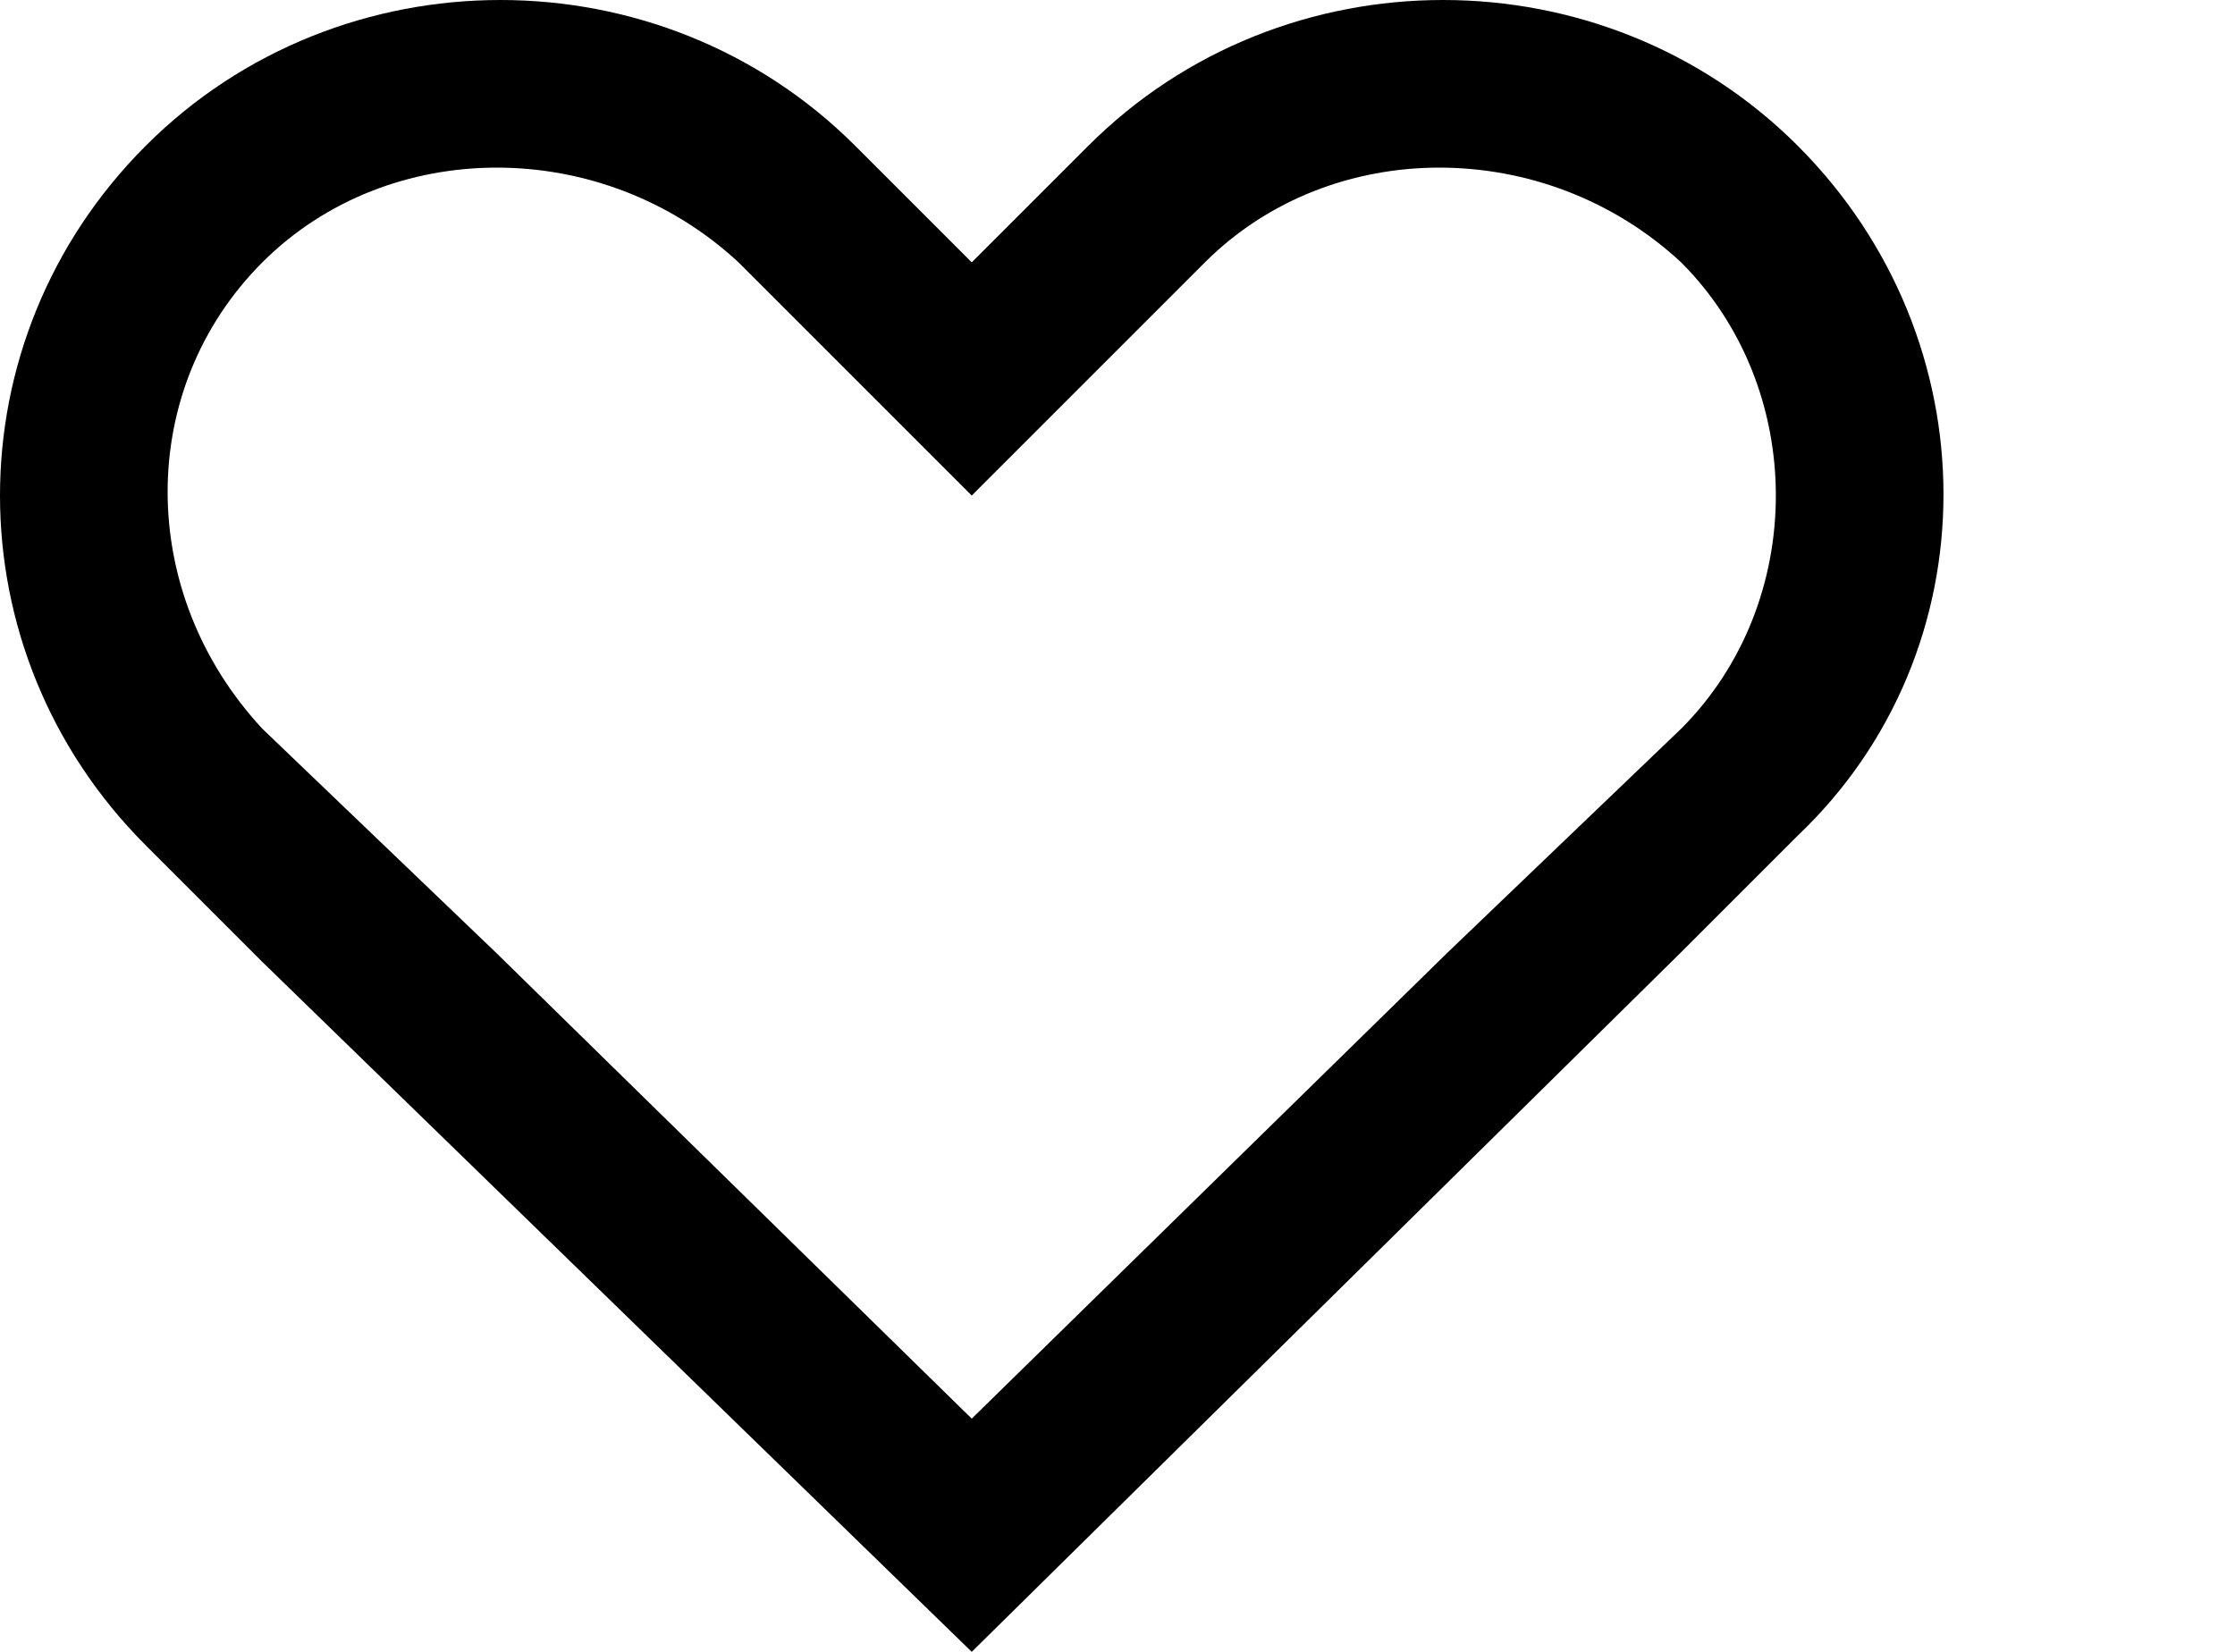
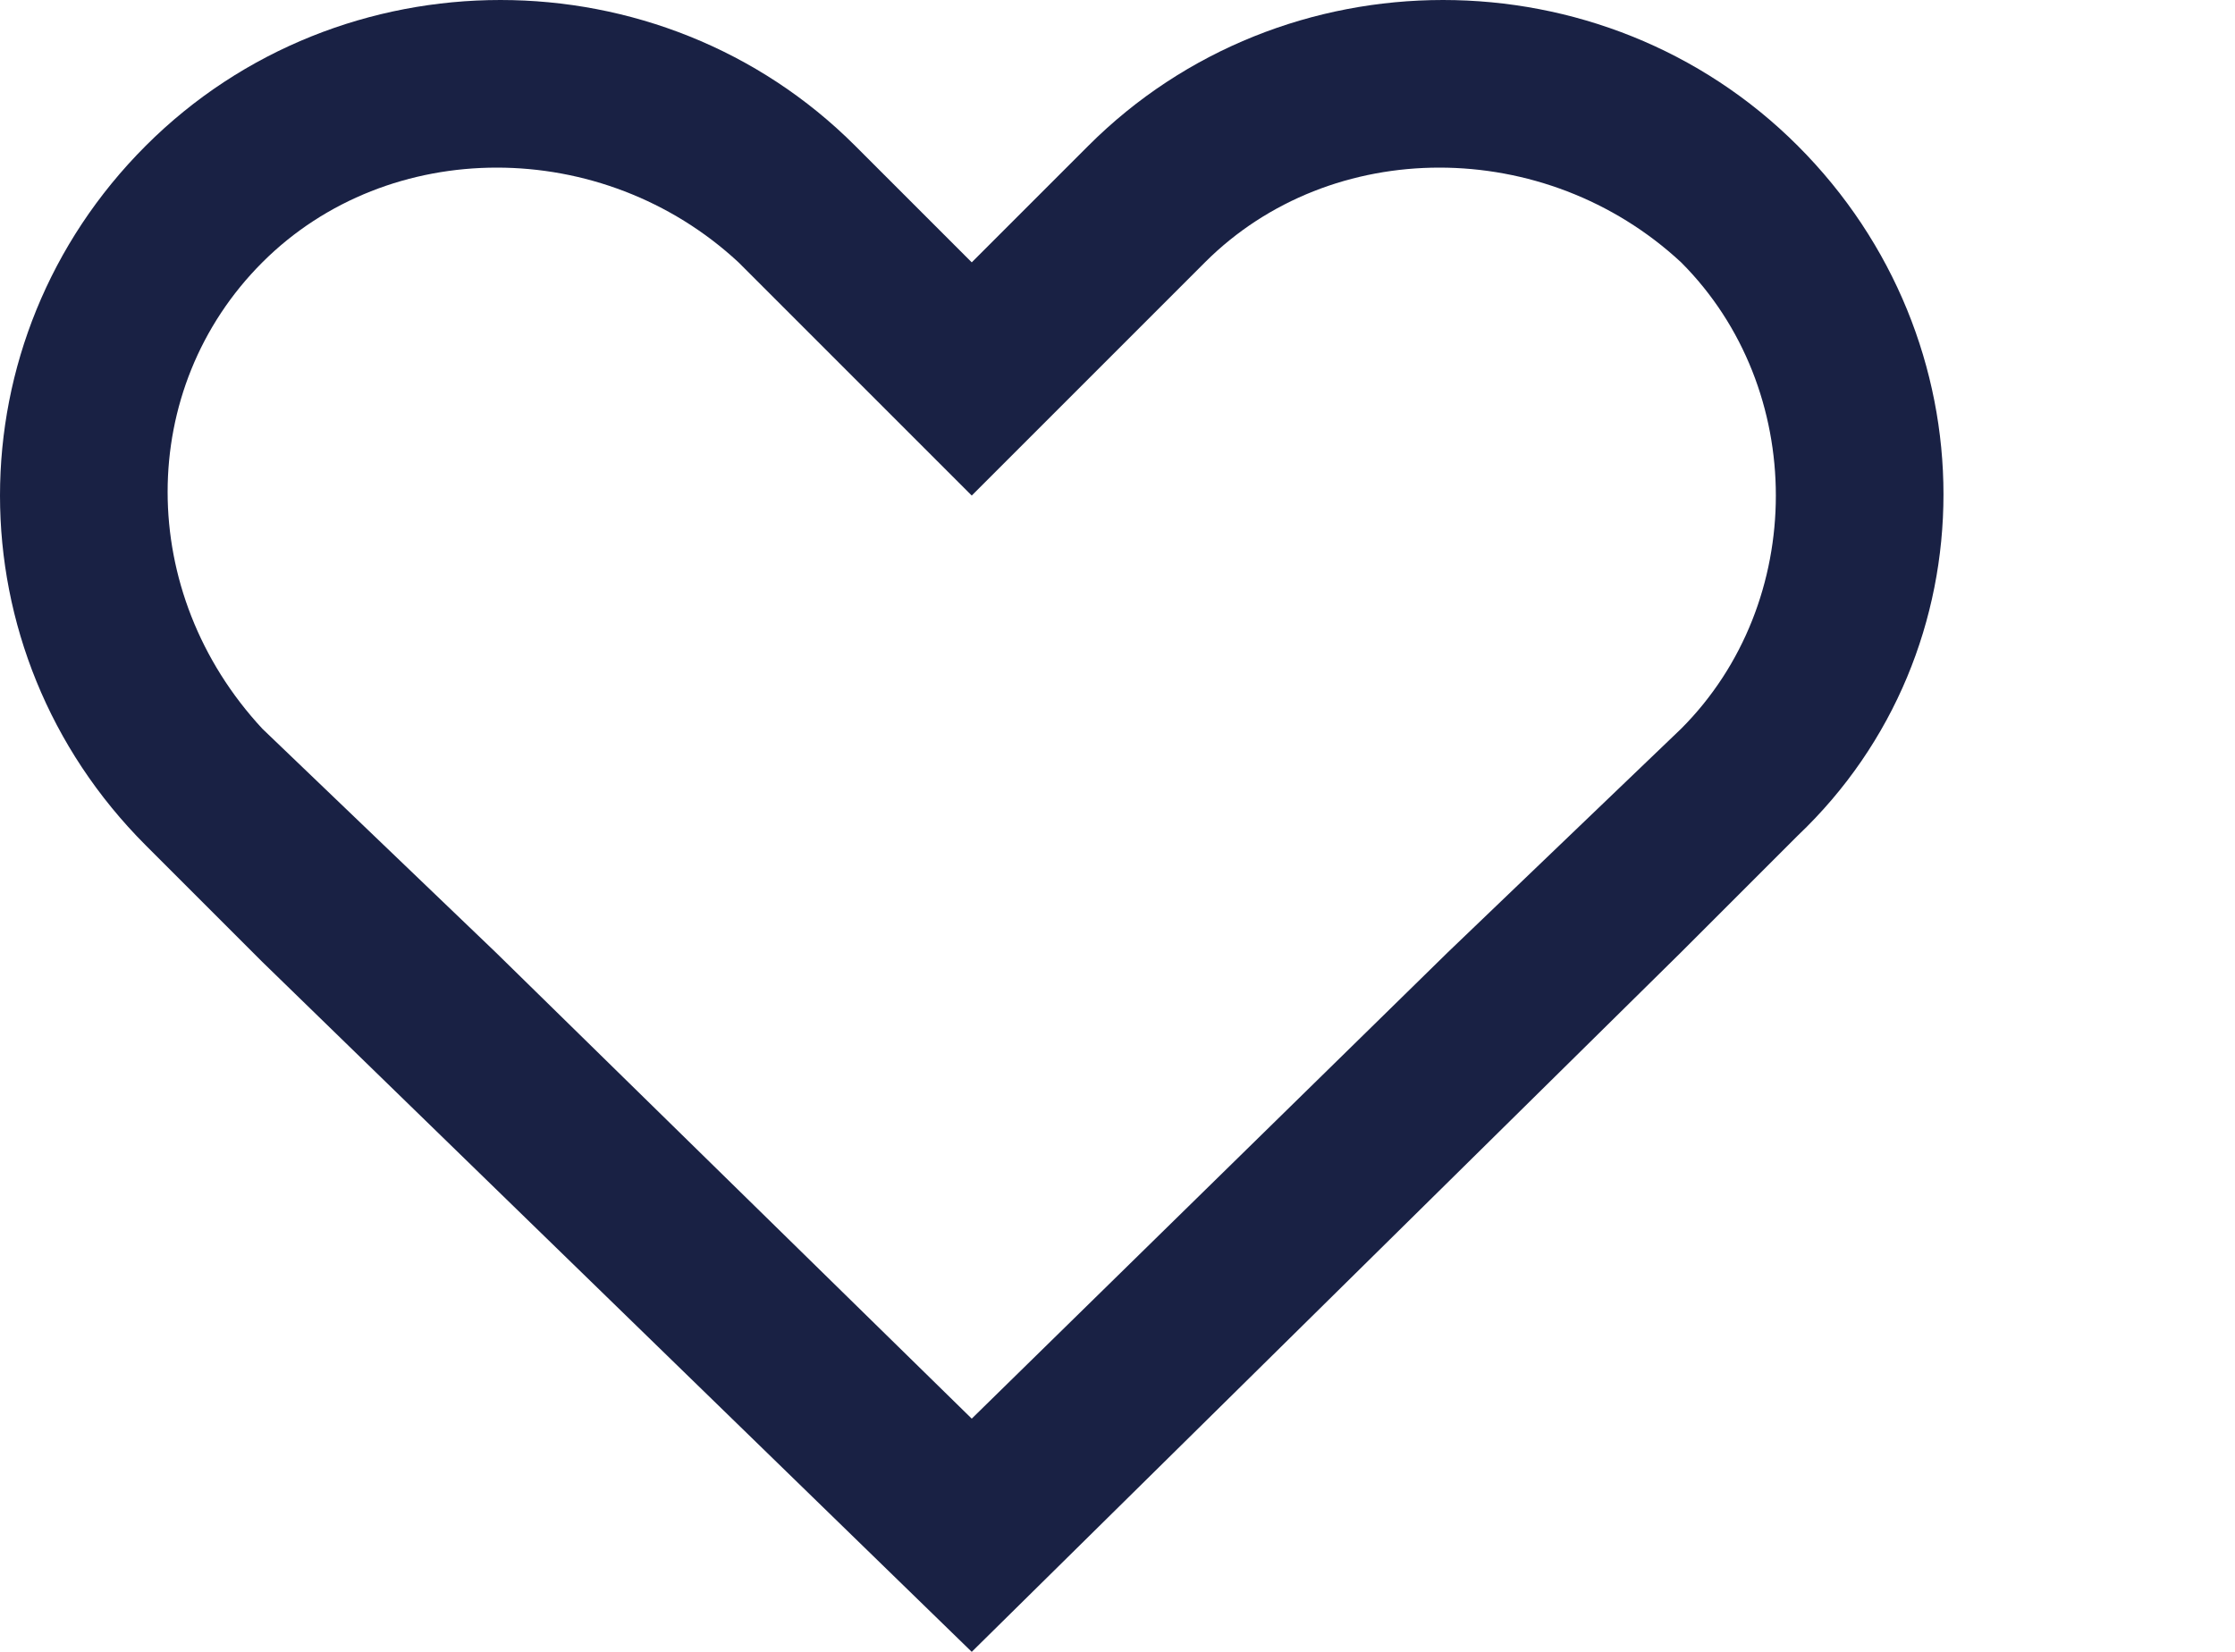
- <svg xmlns="http://www.w3.org/2000/svg" version="1.1" width="23px" height="17px" x="0px" y="0px" fill="##babcc7" viewBox="0 0 23 17" style="enable-background:new 0 0 23 17;" xml:space="preserve">
+ <svg xmlns="http://www.w3.org/2000/svg" version="1.1" width="23px" height="17px" x="0px" y="0px" fill="#192144" viewBox="0 0 23 17" style="enable-background:new 0 0 23 17;" xml:space="preserve">
  <path d="M18.5,1.5c-2-2-5.3-2-7.3,0L10,2.7L8.8,1.5c-2-2-5.3-2-7.3,0c-2,2-2,5.2,0,7.2l1.2,1.2L10,17l7.3-7.2l1.2-1.2  C20.5,6.7,20.5,3.5,18.5,1.5z M14.9,9.8L10,14.6L5.1,9.8L2.7,7.5C1.4,6.1,1.4,4,2.7,2.7c1.3-1.3,3.5-1.3,4.9,0L10,5.1l2.4-2.4  c1.3-1.3,3.5-1.3,4.9,0c1.3,1.3,1.3,3.5,0,4.8L14.9,9.8z" />
</svg>
